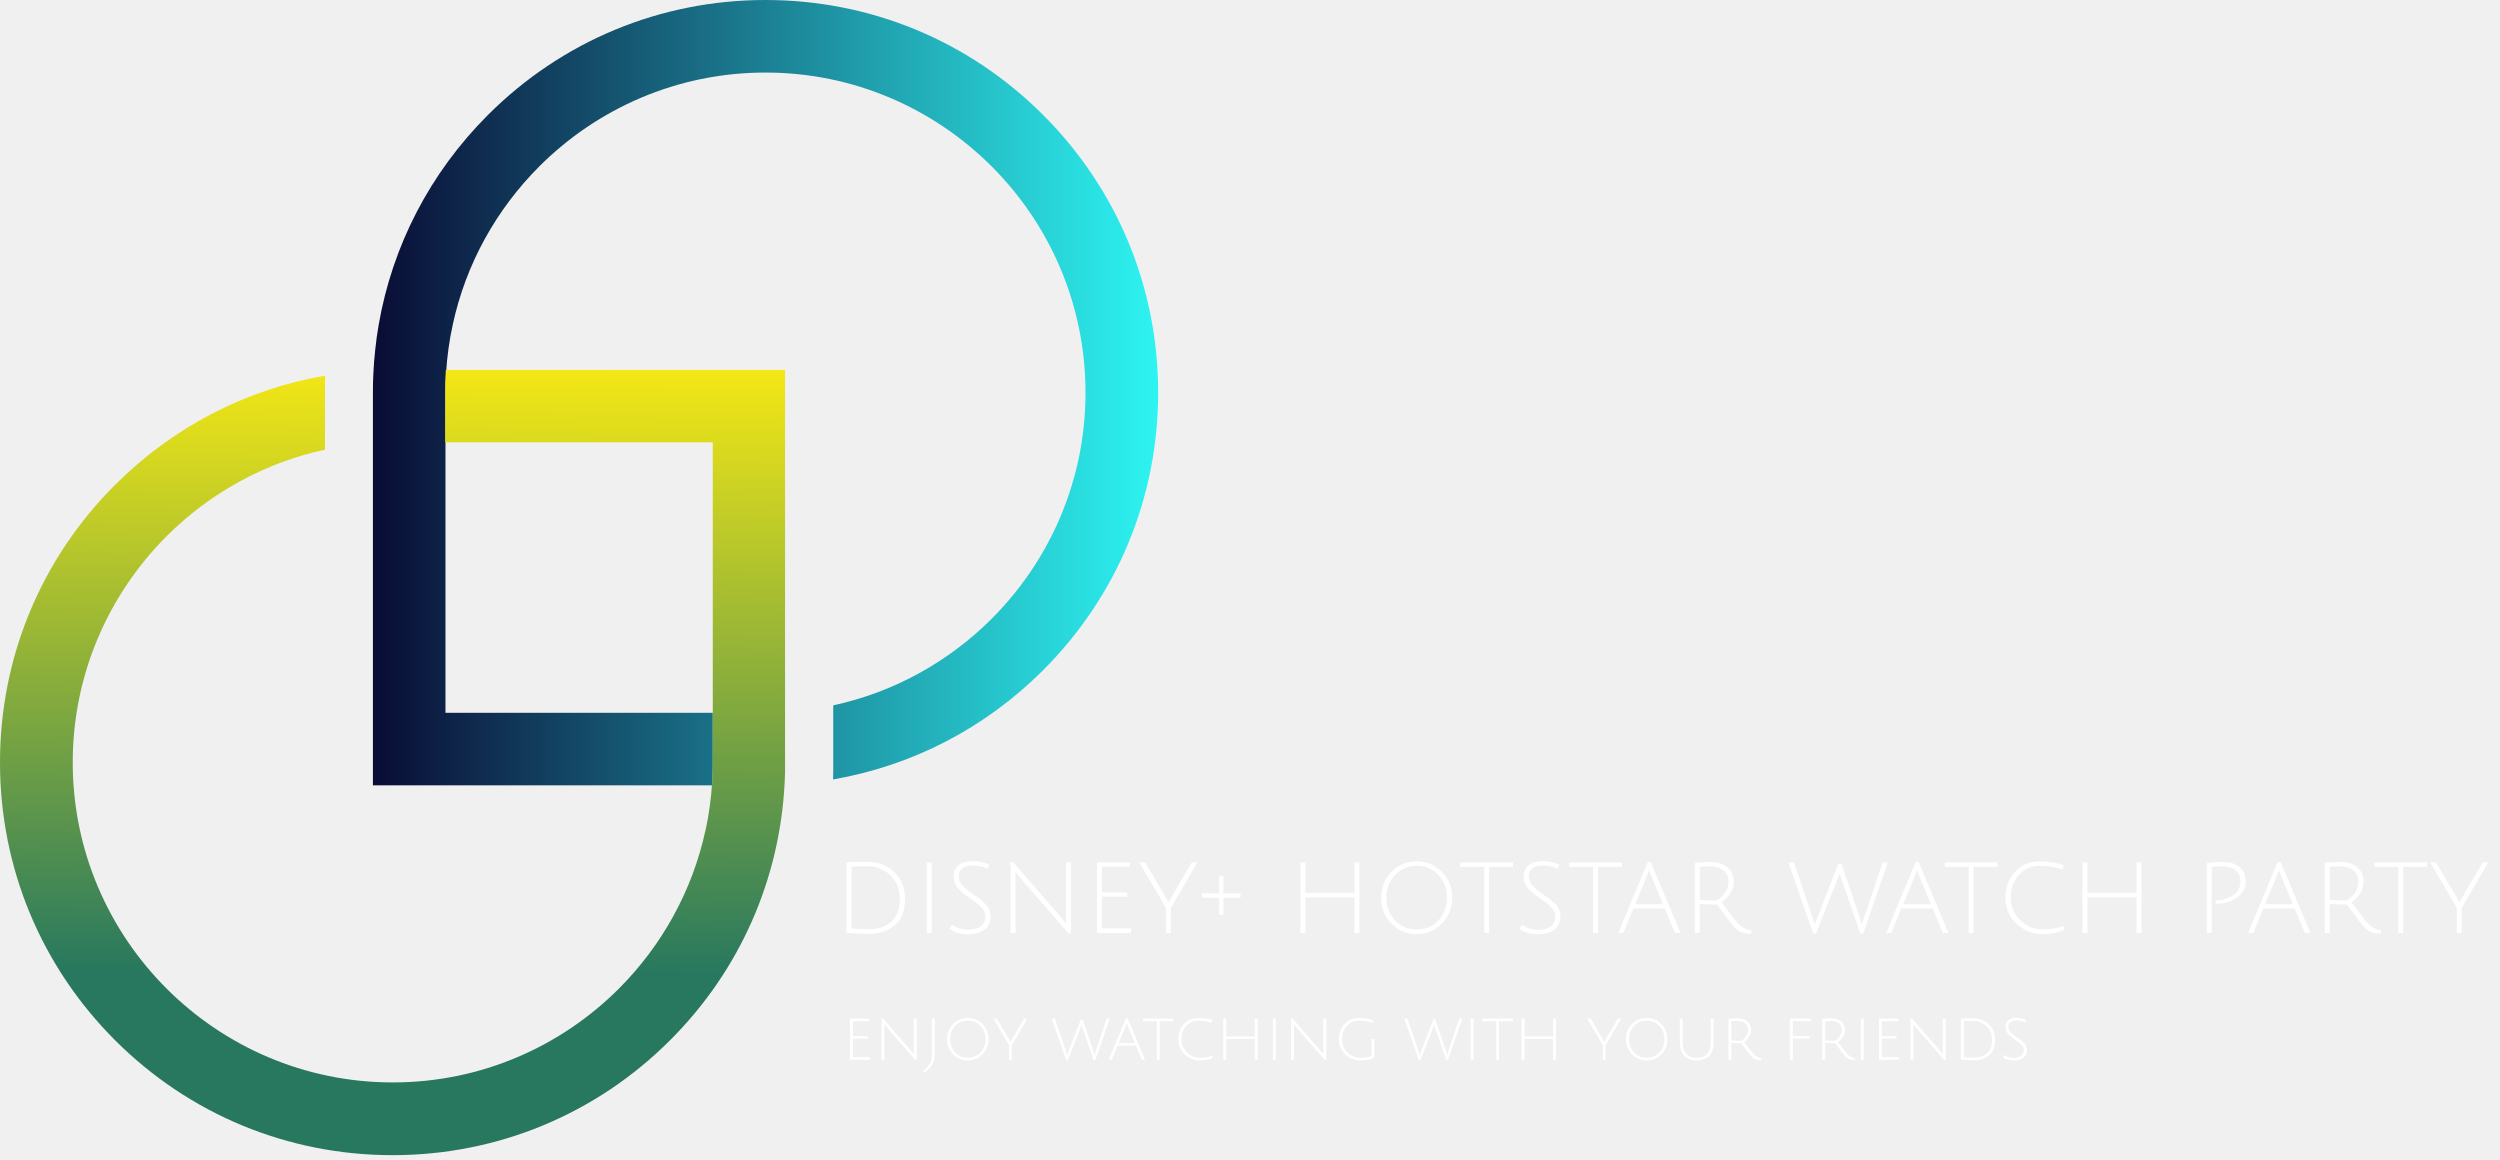
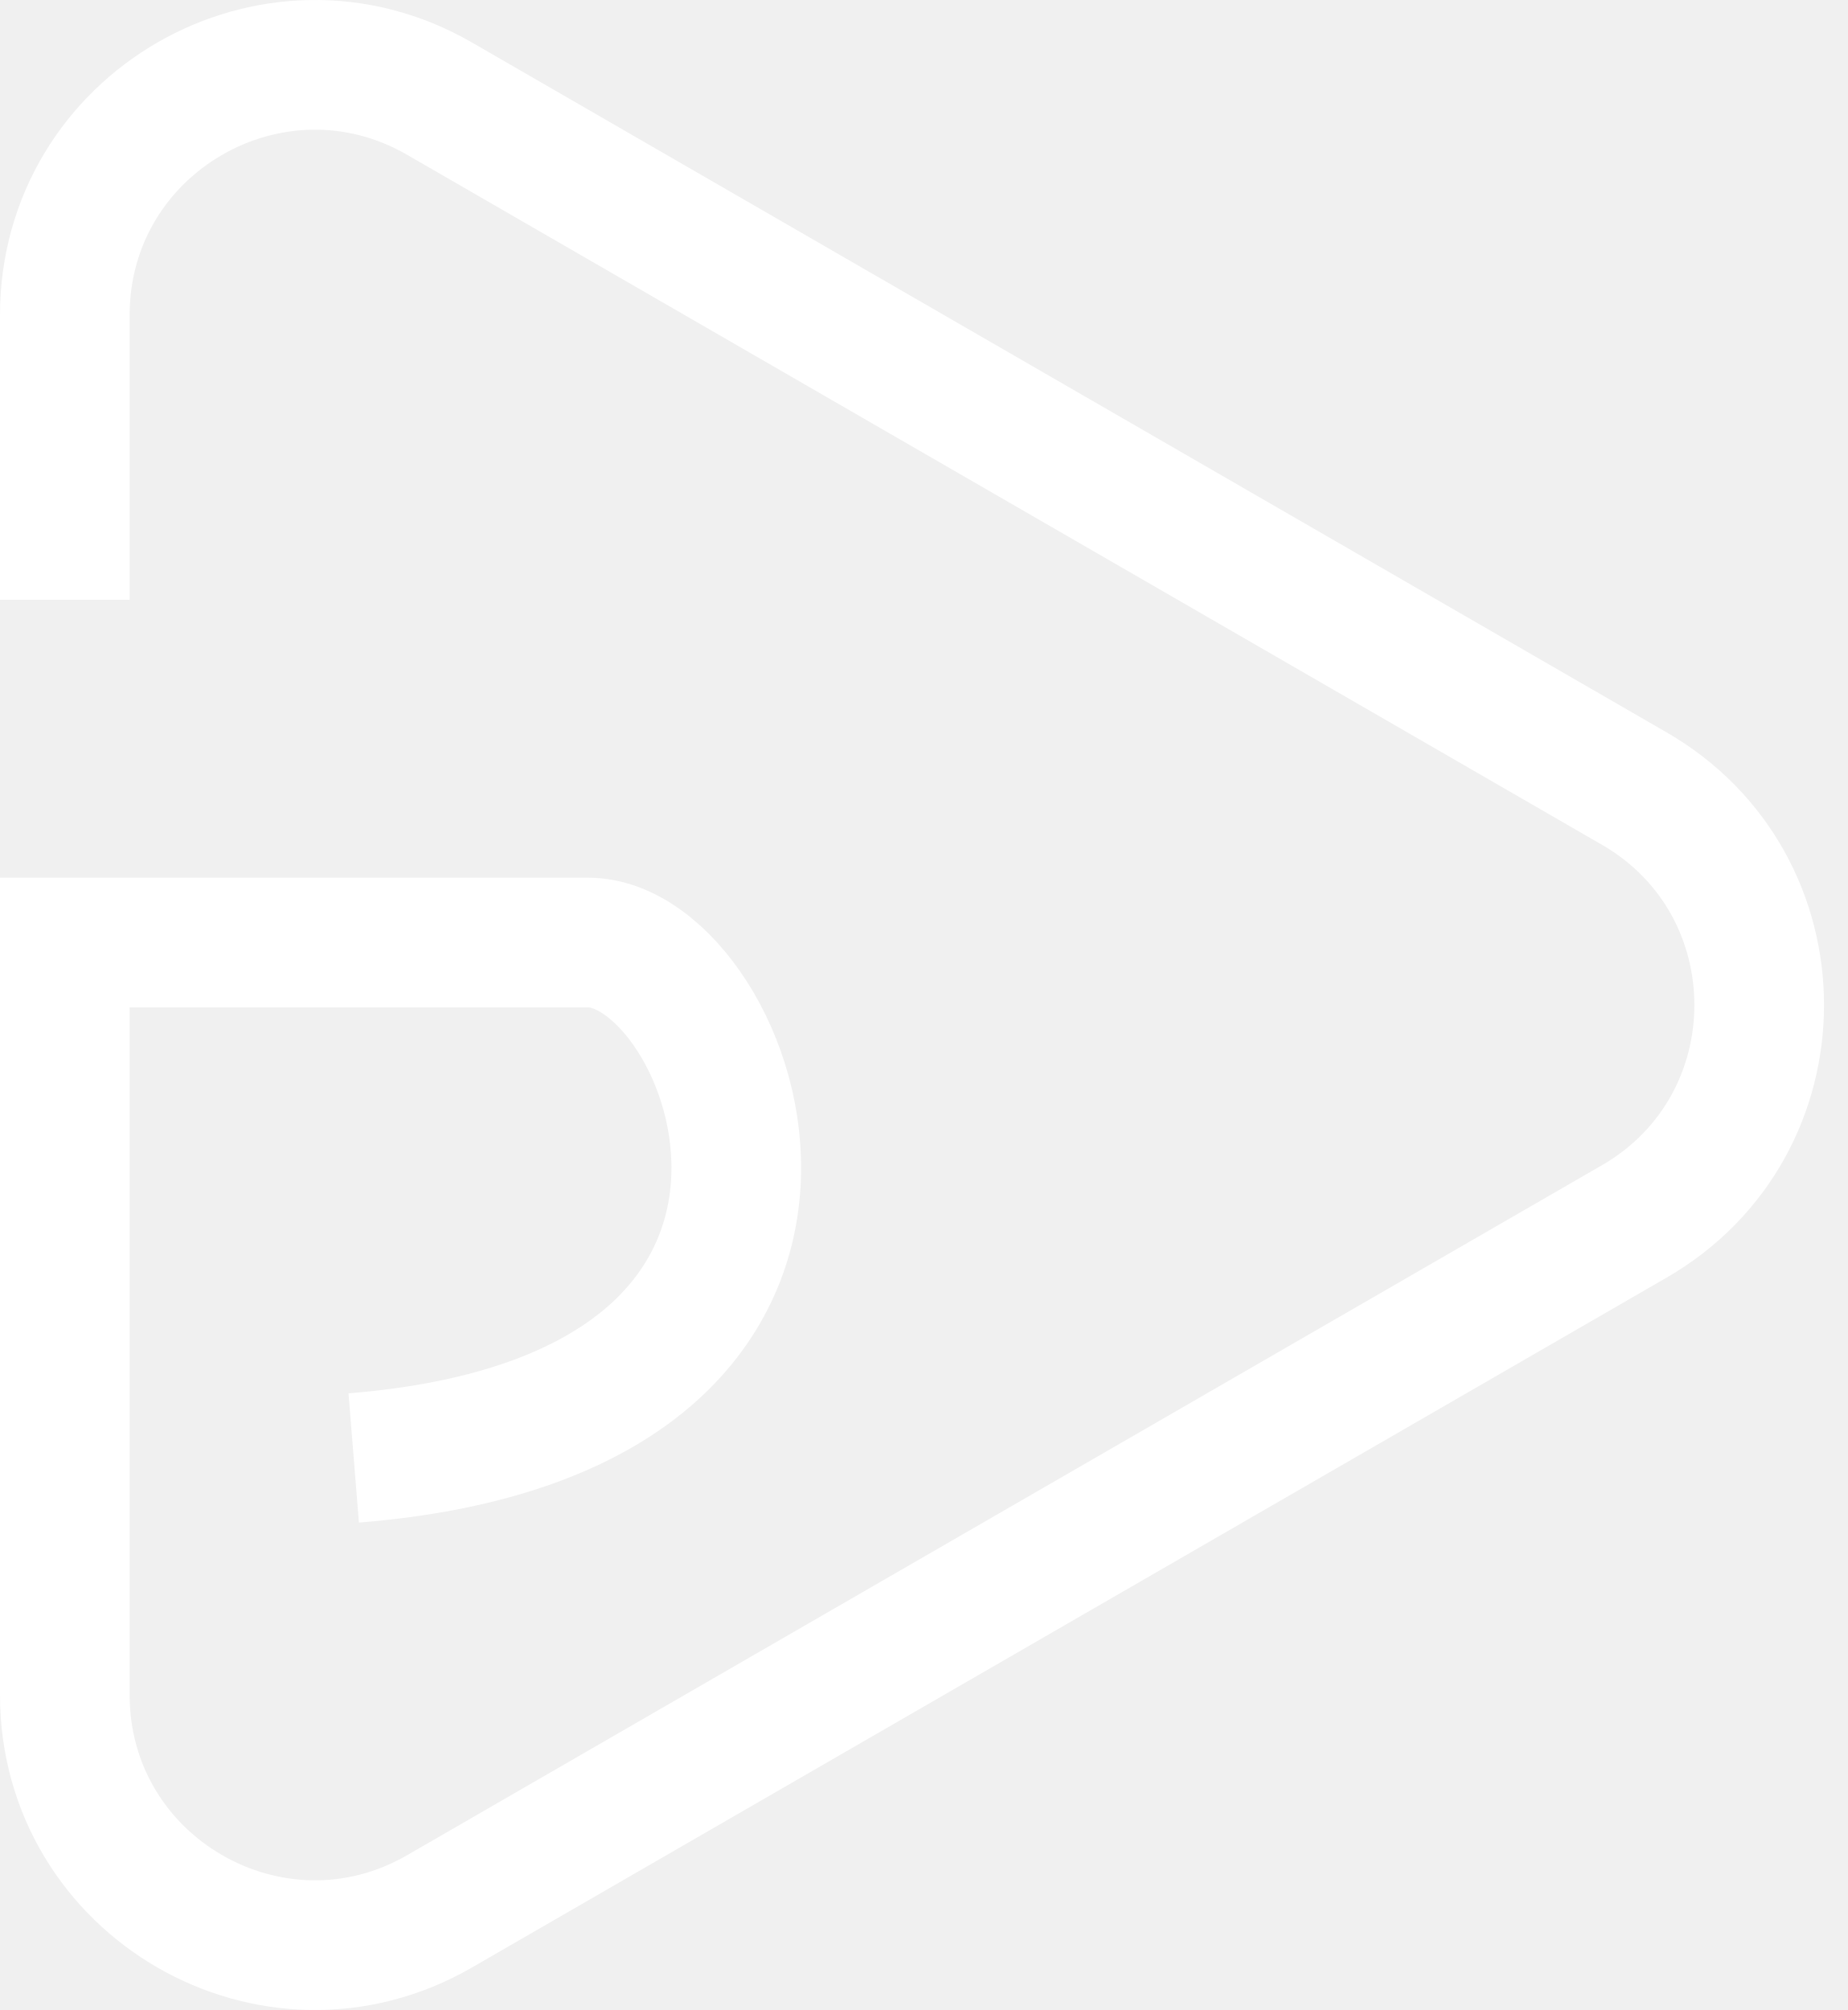
- <svg xmlns="http://www.w3.org/2000/svg" width="276" height="128" viewBox="0 0 276 128" fill="none">
-   <path d="M115.16 12.69C106.97 4.5 96.09 0 84.51 0C72.93 0 62.05 4.51 53.86 12.7C47.46 19.1 43.31 27.15 41.8 35.89C41.65 36.77 41.52 37.66 41.43 38.56C41.33 39.44 41.26 40.33 41.22 41.22C41.18 41.93 41.17 42.64 41.17 43.36V49.25V51.9V54.55V86.7H73.32H75.97H78.62C78.66 85.98 78.69 85.25 78.69 84.51V78.69H76.04H49.18V54.47V49.18V43.35C49.18 42.61 49.2 41.89 49.25 41.16C49.3 40.27 49.39 39.39 49.51 38.51C49.63 37.61 49.79 36.73 49.98 35.86C51.43 29.11 54.83 23.08 59.54 18.37C65.94 11.97 74.77 8.01 84.51 8.01C103.99 8.01 119.84 23.86 119.84 43.34C119.84 53.08 115.88 61.91 109.48 68.31C104.77 73.02 98.74 76.41 91.99 77.87V84.5C91.99 85.02 91.99 85.54 91.97 86.05C100.71 84.54 108.76 80.39 115.16 73.99C123.35 65.8 127.86 54.92 127.86 43.34C127.86 31.76 123.35 20.88 115.16 12.69Z" fill="url(#paint0_linear_101_2)" />
-   <path d="M49.18 48.83H78.69V73.05V84.16C78.69 84.89 78.67 85.62 78.62 86.35C78.57 87.24 78.48 88.12 78.36 89C78.24 89.89 78.09 90.77 77.89 91.64C76.43 98.39 73.04 104.42 68.33 109.14C61.93 115.54 53.1 119.5 43.36 119.5C23.88 119.5 8.03 103.65 8.03 84.17C8.03 74.43 12 65.6 18.39 59.2C23.1 54.49 29.14 51.1 35.88 49.64V43.02C35.88 42.5 35.88 41.98 35.9 41.47C27.16 42.97 19.11 47.13 12.7 53.53C4.51 61.72 0 72.6 0 84.18C0 95.76 4.51 106.64 12.69 114.83C20.88 123.02 31.76 127.53 43.34 127.53C54.92 127.53 65.8 123.02 73.99 114.83C81.67 107.15 86.11 97.09 86.63 86.32C86.65 85.97 86.66 85.63 86.67 85.28C86.67 85.09 86.67 84.91 86.67 84.72C86.67 84.54 86.67 84.36 86.67 84.19V40.84H54.52H51.87H49.22C49.18 41.56 49.15 42.29 49.15 43.03V48.86L49.18 48.83Z" fill="url(#paint1_linear_101_2)" />
-   <path d="M95.936 102.592C96.96 102.592 97.78 102.316 98.396 101.764C99.02 101.212 99.332 100.38 99.332 99.268C99.332 98.156 98.98 97.272 98.276 96.616C97.58 95.96 96.72 95.632 95.696 95.632C94.968 95.632 94.408 95.648 94.016 95.68V102.508C94.496 102.564 95.136 102.592 95.936 102.592ZM95.696 95.14C96.896 95.14 97.896 95.512 98.696 96.256C99.504 96.992 99.908 97.996 99.908 99.268C99.908 100.54 99.536 101.496 98.792 102.136C98.056 102.776 97.104 103.096 95.936 103.096C95.128 103.096 94.296 103.056 93.44 102.976V95.212C94.08 95.164 94.832 95.14 95.696 95.14ZM102.311 103V95.212H102.863V103H102.311ZM107.317 95.548C106.885 95.548 106.533 95.652 106.261 95.86C105.989 96.068 105.853 96.36 105.853 96.736C105.853 97.168 106.033 97.556 106.393 97.9C106.649 98.148 106.977 98.412 107.377 98.692C107.785 98.964 108.065 99.16 108.217 99.28C108.369 99.4 108.553 99.564 108.769 99.772C109.161 100.164 109.357 100.616 109.357 101.128C109.357 101.792 109.133 102.296 108.685 102.64C108.245 102.976 107.625 103.144 106.825 103.144C106.033 103.144 105.369 102.936 104.833 102.52L105.121 102.1C105.665 102.468 106.241 102.652 106.849 102.652C107.457 102.652 107.929 102.524 108.265 102.268C108.609 102.012 108.781 101.652 108.781 101.188C108.781 100.788 108.609 100.42 108.265 100.084C108.025 99.844 107.701 99.584 107.293 99.304C106.893 99.024 106.613 98.824 106.453 98.704C106.293 98.576 106.105 98.408 105.889 98.2C105.481 97.792 105.277 97.32 105.277 96.784C105.277 96.248 105.465 95.828 105.841 95.524C106.225 95.22 106.753 95.068 107.425 95.068C108.097 95.068 108.701 95.2 109.237 95.464L109.033 95.908C108.537 95.668 107.965 95.548 107.317 95.548ZM111.569 103V95.164H111.833L116.945 101.044C117.129 101.252 117.297 101.46 117.449 101.668C117.609 101.868 117.693 101.972 117.701 101.98C117.685 101.788 117.677 101.412 117.677 100.852V95.212H118.229V103.048H117.965L112.757 97.072L112.097 96.268C112.113 96.428 112.121 96.804 112.121 97.396V103H111.569ZM121.108 103V95.212H124.744V95.692H121.66V98.524H124.444V98.992H121.66V102.496H124.864V103H121.108ZM129.257 103H128.717V100.216L125.777 95.212H126.437L128.705 99.076C128.881 99.428 128.981 99.616 129.005 99.64C129.053 99.536 129.153 99.352 129.305 99.088L131.573 95.212H132.197L129.257 100.24V103ZM134.591 100.996V99.112H132.707V98.632H134.591V96.748H135.071V98.632H136.955V99.112H135.071V100.996H134.591ZM149.525 103V99.064H144.113V103H143.561V95.212H144.113V98.572H149.525V95.212H150.077V103H149.525ZM156.404 103.12C155.292 103.12 154.36 102.732 153.608 101.956C152.856 101.18 152.48 100.232 152.48 99.112C152.48 97.984 152.856 97.032 153.608 96.256C154.36 95.48 155.292 95.092 156.404 95.092C157.516 95.092 158.448 95.48 159.2 96.256C159.952 97.032 160.328 97.984 160.328 99.112C160.328 100.232 159.952 101.18 159.2 101.956C158.448 102.732 157.516 103.12 156.404 103.12ZM156.404 95.584C155.444 95.584 154.644 95.924 154.004 96.604C153.372 97.284 153.056 98.12 153.056 99.112C153.056 100.096 153.372 100.928 154.004 101.608C154.644 102.28 155.444 102.616 156.404 102.616C157.372 102.616 158.172 102.28 158.804 101.608C159.436 100.928 159.752 100.096 159.752 99.112C159.752 98.12 159.436 97.284 158.804 96.604C158.172 95.924 157.372 95.584 156.404 95.584ZM163.855 95.704H161.215V95.212H167.035V95.704H164.395V103H163.855V95.704ZM170.235 95.548C169.803 95.548 169.451 95.652 169.179 95.86C168.907 96.068 168.771 96.36 168.771 96.736C168.771 97.168 168.951 97.556 169.311 97.9C169.567 98.148 169.895 98.412 170.295 98.692C170.703 98.964 170.983 99.16 171.135 99.28C171.287 99.4 171.471 99.564 171.687 99.772C172.079 100.164 172.275 100.616 172.275 101.128C172.275 101.792 172.051 102.296 171.603 102.64C171.163 102.976 170.543 103.144 169.743 103.144C168.951 103.144 168.287 102.936 167.751 102.52L168.039 102.1C168.583 102.468 169.159 102.652 169.767 102.652C170.375 102.652 170.847 102.524 171.183 102.268C171.527 102.012 171.699 101.652 171.699 101.188C171.699 100.788 171.527 100.42 171.183 100.084C170.943 99.844 170.619 99.584 170.211 99.304C169.811 99.024 169.531 98.824 169.371 98.704C169.211 98.576 169.023 98.408 168.807 98.2C168.399 97.792 168.195 97.32 168.195 96.784C168.195 96.248 168.383 95.828 168.759 95.524C169.143 95.22 169.671 95.068 170.343 95.068C171.015 95.068 171.619 95.2 172.155 95.464L171.951 95.908C171.455 95.668 170.883 95.548 170.235 95.548ZM175.879 95.704H173.239V95.212H179.059V95.704H176.419V103H175.879V95.704ZM180.332 100.3L179.216 103H178.652L181.916 95.164H182.24L185.528 103H184.916L183.788 100.3H180.332ZM182.048 96.052C181.928 96.412 181.82 96.712 181.724 96.952L180.524 99.832H183.596L182.408 96.964C182.224 96.516 182.104 96.212 182.048 96.052ZM187.108 103V95.248C187.796 95.192 188.38 95.164 188.86 95.164C189.596 95.164 190.204 95.356 190.684 95.74C191.164 96.116 191.404 96.656 191.404 97.36C191.404 97.832 191.268 98.268 190.996 98.668C190.724 99.068 190.416 99.392 190.072 99.64C191.024 100.904 191.612 101.66 191.836 101.908C192.292 102.38 192.788 102.648 193.324 102.712L193.312 103.084C192.864 103.076 192.5 103.012 192.22 102.892C191.94 102.764 191.66 102.552 191.38 102.256C191.108 101.96 190.504 101.164 189.568 99.868C188.92 99.868 188.284 99.848 187.66 99.808V103H187.108ZM189.268 99.412C189.58 99.412 189.916 99.204 190.276 98.788C190.636 98.372 190.816 97.888 190.816 97.336C190.816 96.784 190.628 96.364 190.252 96.076C189.876 95.788 189.388 95.644 188.788 95.644C188.468 95.644 188.092 95.66 187.66 95.692V99.352C188.236 99.392 188.772 99.412 189.268 99.412ZM200.713 101.104L202.957 95.368H203.305L205.261 101.14L205.549 102.112C205.573 101.96 205.673 101.64 205.849 101.152L207.841 95.212H208.417L205.705 103.048H205.381C204.045 99.216 203.353 97.224 203.305 97.072C203.233 96.856 203.161 96.644 203.089 96.436C203.049 96.572 202.941 96.856 202.765 97.288L200.497 103.048H200.173L197.437 95.212H198.049L200.029 101.056C200.141 101.376 200.245 101.732 200.341 102.124C200.381 101.964 200.505 101.624 200.713 101.104ZM209.91 100.3L208.794 103H208.23L211.494 95.164H211.818L215.106 103H214.494L213.366 100.3H209.91ZM211.626 96.052C211.506 96.412 211.398 96.712 211.302 96.952L210.102 99.832H213.174L211.986 96.964C211.802 96.516 211.682 96.212 211.626 96.052ZM217.34 95.704H214.7V95.212H220.52V95.704H217.88V103H217.34V95.704ZM227.938 102.616C227.338 102.952 226.502 103.12 225.43 103.12C224.366 103.12 223.426 102.736 222.61 101.968C221.802 101.2 221.398 100.248 221.398 99.112C221.398 97.968 221.75 97.012 222.454 96.244C223.166 95.476 224.082 95.092 225.202 95.092C226.106 95.092 226.99 95.232 227.854 95.512L227.71 95.968C226.878 95.712 226.018 95.584 225.13 95.584C224.242 95.584 223.494 95.924 222.886 96.604C222.286 97.276 221.986 98.104 221.986 99.088C221.986 100.064 222.334 100.896 223.03 101.584C223.734 102.272 224.546 102.616 225.466 102.616C226.386 102.616 227.15 102.488 227.758 102.232L227.938 102.616ZM235.869 103V99.064H230.457V103H229.905V95.212H230.457V98.572H235.869V95.212H236.421V103H235.869ZM243.628 103V95.26C244.228 95.196 244.86 95.164 245.524 95.164C246.196 95.164 246.764 95.344 247.228 95.704C247.692 96.056 247.924 96.592 247.924 97.312C247.924 98.032 247.608 98.624 246.976 99.088C246.344 99.544 245.596 99.772 244.732 99.772C244.692 99.772 244.648 99.772 244.6 99.772V99.388C244.632 99.388 244.66 99.388 244.684 99.388C245.396 99.388 246.016 99.2 246.544 98.824C247.072 98.448 247.336 97.96 247.336 97.36C247.336 96.76 247.148 96.324 246.772 96.052C246.404 95.78 245.916 95.644 245.308 95.644C244.988 95.644 244.612 95.66 244.18 95.692V103H243.628ZM249.871 100.3L248.755 103H248.191L251.455 95.164H251.779L255.067 103H254.455L253.327 100.3H249.871ZM251.587 96.052C251.467 96.412 251.359 96.712 251.263 96.952L250.063 99.832H253.135L251.947 96.964C251.763 96.516 251.643 96.212 251.587 96.052ZM256.647 103V95.248C257.335 95.192 257.919 95.164 258.399 95.164C259.135 95.164 259.743 95.356 260.223 95.74C260.703 96.116 260.943 96.656 260.943 97.36C260.943 97.832 260.807 98.268 260.535 98.668C260.263 99.068 259.955 99.392 259.611 99.64C260.563 100.904 261.151 101.66 261.375 101.908C261.831 102.38 262.327 102.648 262.863 102.712L262.851 103.084C262.403 103.076 262.039 103.012 261.759 102.892C261.479 102.764 261.199 102.552 260.919 102.256C260.647 101.96 260.043 101.164 259.107 99.868C258.459 99.868 257.823 99.848 257.199 99.808V103H256.647ZM258.807 99.412C259.119 99.412 259.455 99.204 259.815 98.788C260.175 98.372 260.355 97.888 260.355 97.336C260.355 96.784 260.167 96.364 259.791 96.076C259.415 95.788 258.927 95.644 258.327 95.644C258.007 95.644 257.631 95.66 257.199 95.692V99.352C257.775 99.392 258.311 99.412 258.807 99.412ZM264.777 95.704H262.137V95.212H267.957V95.704H265.317V103H264.777V95.704ZM271.769 103H271.229V100.216L268.289 95.212H268.949L271.217 99.076C271.393 99.428 271.493 99.616 271.517 99.64C271.565 99.536 271.665 99.352 271.817 99.088L274.085 95.212H274.709L271.769 100.24V103Z" fill="white" />
-   <path d="M93.84 117V112.457H95.961V112.737H94.162V114.389H95.786V114.662H94.162V116.706H96.031V117H93.84ZM97.32 117V112.429H97.474L100.455 115.859C100.563 115.98 100.661 116.102 100.749 116.223C100.843 116.34 100.892 116.4 100.896 116.405C100.887 116.293 100.882 116.074 100.882 115.747V112.457H101.204V117.028H101.05L98.013 113.542L97.627 113.073C97.637 113.166 97.641 113.386 97.641 113.731V117H97.32ZM102.884 116.482V112.457H103.199V116.279C103.199 116.657 103.141 116.991 103.024 117.28C102.907 117.569 102.772 117.793 102.618 117.952C102.464 118.111 102.266 118.276 102.023 118.449L101.876 118.239C102.548 117.749 102.884 117.163 102.884 116.482ZM106.848 117.07C106.199 117.07 105.656 116.844 105.217 116.391C104.778 115.938 104.559 115.385 104.559 114.732C104.559 114.074 104.778 113.519 105.217 113.066C105.656 112.613 106.199 112.387 106.848 112.387C107.497 112.387 108.04 112.613 108.479 113.066C108.918 113.519 109.137 114.074 109.137 114.732C109.137 115.385 108.918 115.938 108.479 116.391C108.04 116.844 107.497 117.07 106.848 117.07ZM106.848 112.674C106.288 112.674 105.821 112.872 105.448 113.269C105.079 113.666 104.895 114.153 104.895 114.732C104.895 115.306 105.079 115.791 105.448 116.188C105.821 116.58 106.288 116.776 106.848 116.776C107.413 116.776 107.879 116.58 108.248 116.188C108.617 115.791 108.801 115.306 108.801 114.732C108.801 114.153 108.617 113.666 108.248 113.269C107.879 112.872 107.413 112.674 106.848 112.674ZM111.705 117H111.39V115.376L109.675 112.457H110.06L111.383 114.711C111.485 114.916 111.544 115.026 111.558 115.04C111.586 114.979 111.644 114.872 111.733 114.718L113.056 112.457H113.42L111.705 115.39V117ZM118.018 115.894L119.327 112.548H119.53L120.671 115.915L120.839 116.482C120.853 116.393 120.912 116.207 121.014 115.922L122.176 112.457H122.512L120.93 117.028H120.741C119.962 114.793 119.558 113.631 119.53 113.542C119.488 113.416 119.446 113.292 119.404 113.171C119.381 113.25 119.318 113.416 119.215 113.668L117.892 117.028H117.703L116.107 112.457H116.464L117.619 115.866C117.685 116.053 117.745 116.26 117.801 116.489C117.825 116.396 117.897 116.197 118.018 115.894ZM123.383 115.425L122.732 117H122.403L124.307 112.429H124.496L126.414 117H126.057L125.399 115.425H123.383ZM124.384 112.947C124.314 113.157 124.251 113.332 124.195 113.472L123.495 115.152H125.287L124.594 113.479C124.487 113.218 124.417 113.04 124.384 112.947ZM127.717 112.744H126.177V112.457H129.572V112.744H128.032V117H127.717V112.744ZM133.899 116.776C133.549 116.972 133.062 117.07 132.436 117.07C131.816 117.07 131.267 116.846 130.791 116.398C130.32 115.95 130.084 115.395 130.084 114.732C130.084 114.065 130.29 113.507 130.7 113.059C131.116 112.611 131.65 112.387 132.303 112.387C132.831 112.387 133.346 112.469 133.85 112.632L133.766 112.898C133.281 112.749 132.779 112.674 132.261 112.674C131.743 112.674 131.307 112.872 130.952 113.269C130.602 113.661 130.427 114.144 130.427 114.718C130.427 115.287 130.63 115.773 131.036 116.174C131.447 116.575 131.921 116.776 132.457 116.776C132.994 116.776 133.44 116.701 133.794 116.552L133.899 116.776ZM138.526 117V114.704H135.369V117H135.047V112.457H135.369V114.417H138.526V112.457H138.848V117H138.526ZM140.529 117V112.457H140.851V117H140.529ZM142.532 117V112.429H142.686L145.668 115.859C145.776 115.98 145.874 116.102 145.962 116.223C146.056 116.34 146.105 116.4 146.109 116.405C146.1 116.293 146.095 116.074 146.095 115.747V112.457H146.417V117.028H146.263L143.225 113.542L142.84 113.073C142.85 113.166 142.854 113.386 142.854 113.731V117H142.532ZM149.994 112.674C149.476 112.674 149.04 112.872 148.685 113.269C148.335 113.661 148.16 114.144 148.16 114.718C148.16 115.292 148.358 115.78 148.755 116.181C149.152 116.578 149.618 116.776 150.155 116.776C150.696 116.776 151.116 116.713 151.415 116.587V114.718H151.737V116.734C151.373 116.958 150.857 117.07 150.19 117.07C149.523 117.07 148.96 116.844 148.503 116.391C148.046 115.938 147.817 115.383 147.817 114.725C147.817 114.062 148.022 113.507 148.433 113.059C148.848 112.611 149.383 112.387 150.036 112.387C150.563 112.387 151.079 112.469 151.583 112.632L151.499 112.898C151.014 112.749 150.512 112.674 149.994 112.674ZM156.942 115.894L158.251 112.548H158.454L159.595 115.915L159.763 116.482C159.777 116.393 159.836 116.207 159.938 115.922L161.1 112.457H161.436L159.854 117.028H159.665C158.886 114.793 158.482 113.631 158.454 113.542C158.412 113.416 158.37 113.292 158.328 113.171C158.305 113.25 158.242 113.416 158.139 113.668L156.816 117.028H156.627L155.031 112.457H155.388L156.543 115.866C156.609 116.053 156.669 116.26 156.725 116.489C156.749 116.396 156.821 116.197 156.942 115.894ZM162.363 117V112.457H162.685V117H162.363ZM165.178 112.744H163.638V112.457H167.033V112.744H165.493V117H165.178V112.744ZM171.462 117V114.704H168.305V117H167.983V112.457H168.305V114.417H171.462V112.457H171.784V117H171.462ZM177.261 117H176.946V115.376L175.231 112.457H175.616L176.939 114.711C177.042 114.916 177.1 115.026 177.114 115.04C177.142 114.979 177.201 114.872 177.289 114.718L178.612 112.457H178.976L177.261 115.39V117ZM181.797 117.07C181.149 117.07 180.605 116.844 180.166 116.391C179.728 115.938 179.508 115.385 179.508 114.732C179.508 114.074 179.728 113.519 180.166 113.066C180.605 112.613 181.149 112.387 181.797 112.387C182.446 112.387 182.99 112.613 183.428 113.066C183.867 113.519 184.086 114.074 184.086 114.732C184.086 115.385 183.867 115.938 183.428 116.391C182.99 116.844 182.446 117.07 181.797 117.07ZM181.797 112.674C181.237 112.674 180.771 112.872 180.397 113.269C180.029 113.666 179.844 114.153 179.844 114.732C179.844 115.306 180.029 115.791 180.397 116.188C180.771 116.58 181.237 116.776 181.797 116.776C182.362 116.776 182.829 116.58 183.197 116.188C183.566 115.791 183.75 115.306 183.75 114.732C183.75 114.153 183.566 113.666 183.197 113.269C182.829 112.872 182.362 112.674 181.797 112.674ZM188.723 116.531C188.415 116.89 187.946 117.07 187.316 117.07C186.686 117.07 186.217 116.89 185.909 116.531C185.601 116.172 185.447 115.675 185.447 115.04V112.457H185.769V115.04C185.769 116.202 186.285 116.783 187.316 116.783C188.348 116.783 188.863 116.202 188.863 115.04V112.457H189.185V115.04C189.185 115.675 189.031 116.172 188.723 116.531ZM190.821 117V112.478C191.223 112.445 191.563 112.429 191.843 112.429C192.273 112.429 192.627 112.541 192.907 112.765C193.187 112.984 193.327 113.299 193.327 113.71C193.327 113.985 193.248 114.24 193.089 114.473C192.931 114.706 192.751 114.895 192.55 115.04C193.106 115.777 193.449 116.218 193.579 116.363C193.845 116.638 194.135 116.795 194.447 116.832L194.44 117.049C194.179 117.044 193.967 117.007 193.803 116.937C193.64 116.862 193.477 116.739 193.313 116.566C193.155 116.393 192.802 115.929 192.256 115.173C191.878 115.173 191.507 115.161 191.143 115.138V117H190.821ZM192.081 114.907C192.263 114.907 192.459 114.786 192.669 114.543C192.879 114.3 192.984 114.018 192.984 113.696C192.984 113.374 192.875 113.129 192.655 112.961C192.436 112.793 192.151 112.709 191.801 112.709C191.615 112.709 191.395 112.718 191.143 112.737V114.872C191.479 114.895 191.792 114.907 192.081 114.907ZM197.603 117V112.457H199.934V112.737H197.925V114.389H199.759V114.662H197.925V117H197.603ZM201.178 117V112.478C201.579 112.445 201.92 112.429 202.2 112.429C202.629 112.429 202.984 112.541 203.264 112.765C203.544 112.984 203.684 113.299 203.684 113.71C203.684 113.985 203.605 114.24 203.446 114.473C203.287 114.706 203.108 114.895 202.907 115.04C203.462 115.777 203.805 116.218 203.936 116.363C204.202 116.638 204.491 116.795 204.804 116.832L204.797 117.049C204.536 117.044 204.323 117.007 204.16 116.937C203.997 116.862 203.833 116.739 203.67 116.566C203.511 116.393 203.159 115.929 202.613 115.173C202.235 115.173 201.864 115.161 201.5 115.138V117H201.178ZM202.438 114.907C202.62 114.907 202.816 114.786 203.026 114.543C203.236 114.3 203.341 114.018 203.341 113.696C203.341 113.374 203.231 113.129 203.012 112.961C202.793 112.793 202.508 112.709 202.158 112.709C201.971 112.709 201.752 112.718 201.5 112.737V114.872C201.836 114.895 202.149 114.907 202.438 114.907ZM205.437 117V112.457H205.759V117H205.437ZM207.44 117V112.457H209.561V112.737H207.762V114.389H209.386V114.662H207.762V116.706H209.631V117H207.44ZM210.919 117V112.429H211.073L214.055 115.859C214.162 115.98 214.26 116.102 214.349 116.223C214.442 116.34 214.491 116.4 214.496 116.405C214.487 116.293 214.482 116.074 214.482 115.747V112.457H214.804V117.028H214.65L211.612 113.542L211.227 113.073C211.236 113.166 211.241 113.386 211.241 113.731V117H210.919ZM217.94 116.762C218.537 116.762 219.015 116.601 219.375 116.279C219.739 115.957 219.921 115.472 219.921 114.823C219.921 114.174 219.715 113.659 219.305 113.276C218.899 112.893 218.397 112.702 217.8 112.702C217.375 112.702 217.048 112.711 216.82 112.73V116.713C217.1 116.746 217.473 116.762 217.94 116.762ZM217.8 112.415C218.5 112.415 219.083 112.632 219.55 113.066C220.021 113.495 220.257 114.081 220.257 114.823C220.257 115.565 220.04 116.123 219.606 116.496C219.176 116.869 218.621 117.056 217.94 117.056C217.468 117.056 216.983 117.033 216.484 116.986V112.457C216.857 112.429 217.296 112.415 217.8 112.415ZM222.575 112.653C222.323 112.653 222.118 112.714 221.959 112.835C221.801 112.956 221.721 113.127 221.721 113.346C221.721 113.598 221.826 113.824 222.036 114.025C222.186 114.17 222.377 114.324 222.61 114.487C222.848 114.646 223.012 114.76 223.1 114.83C223.189 114.9 223.296 114.996 223.422 115.117C223.651 115.346 223.765 115.609 223.765 115.908C223.765 116.295 223.635 116.589 223.373 116.79C223.117 116.986 222.755 117.084 222.288 117.084C221.826 117.084 221.439 116.963 221.126 116.72L221.294 116.475C221.612 116.69 221.948 116.797 222.302 116.797C222.657 116.797 222.932 116.722 223.128 116.573C223.329 116.424 223.429 116.214 223.429 115.943C223.429 115.71 223.329 115.495 223.128 115.299C222.988 115.159 222.799 115.007 222.561 114.844C222.328 114.681 222.165 114.564 222.071 114.494C221.978 114.419 221.868 114.321 221.742 114.2C221.504 113.962 221.385 113.687 221.385 113.374C221.385 113.061 221.495 112.816 221.714 112.639C221.938 112.462 222.246 112.373 222.638 112.373C223.03 112.373 223.383 112.45 223.695 112.604L223.576 112.863C223.287 112.723 222.953 112.653 222.575 112.653Z" fill="white" />
-   <defs>
-     <linearGradient id="paint0_linear_101_2" x1="41.16" y1="43.35" x2="127.85" y2="43.35" gradientUnits="userSpaceOnUse">
-       <stop stop-color="#0A0C35" />
-       <stop offset="1" stop-color="#2DF4F2" />
-     </linearGradient>
-     <linearGradient id="paint1_linear_101_2" x1="43.335" y1="40.84" x2="43" y2="107.5" gradientUnits="userSpaceOnUse">
-       <stop stop-color="#F3E715" />
-       <stop offset="1" stop-color="#27785F" />
-     </linearGradient>
-   </defs>
+ <svg xmlns="http://www.w3.org/2000/svg" width="57" height="62" viewBox="0 0 57 62" fill="none">
+   <path d="M10.913 44.972C28.137 43.584 22.717 29.073 18.14 29.073C13.563 29.073 2 29.073 2 29.073L2 52.28C2 58.214 8.424 61.923 13.563 58.956L50.421 37.676C55.56 34.709 55.56 27.291 50.421 24.324L13.563 3.044C8.424 0.077 2 3.786 2 9.72L2 18.5" stroke="white" stroke-width="4" />
</svg>
